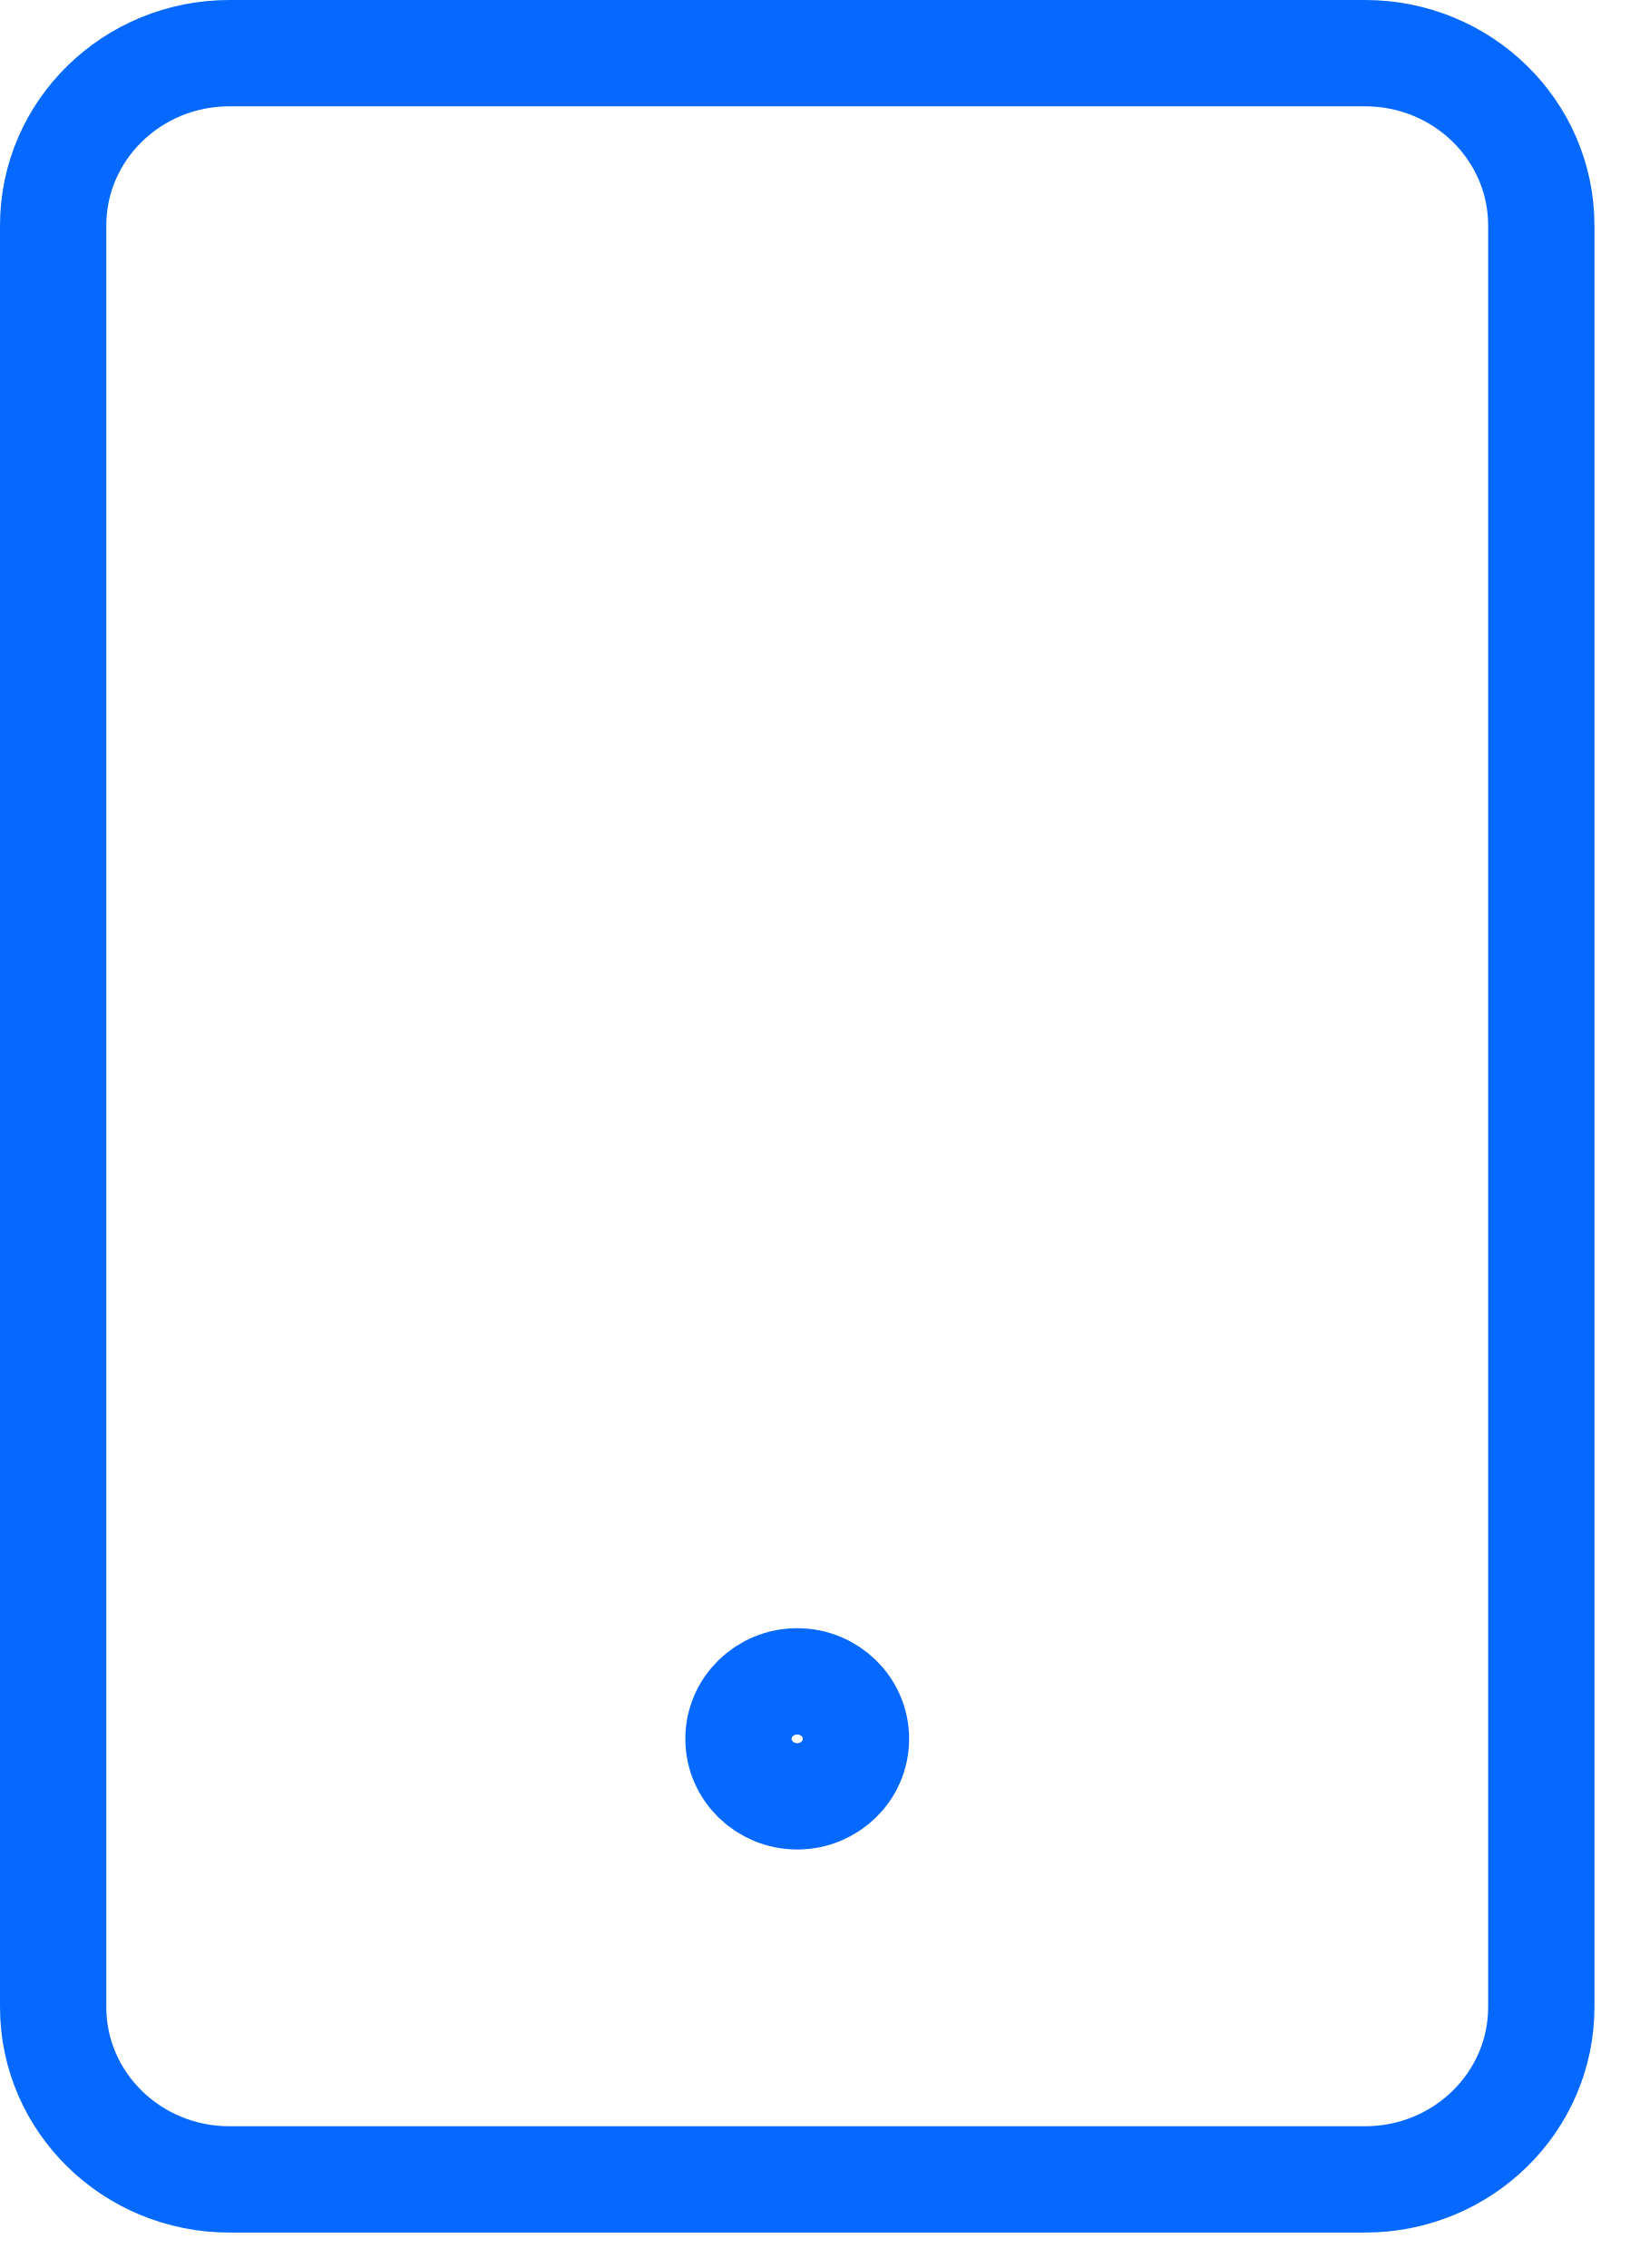
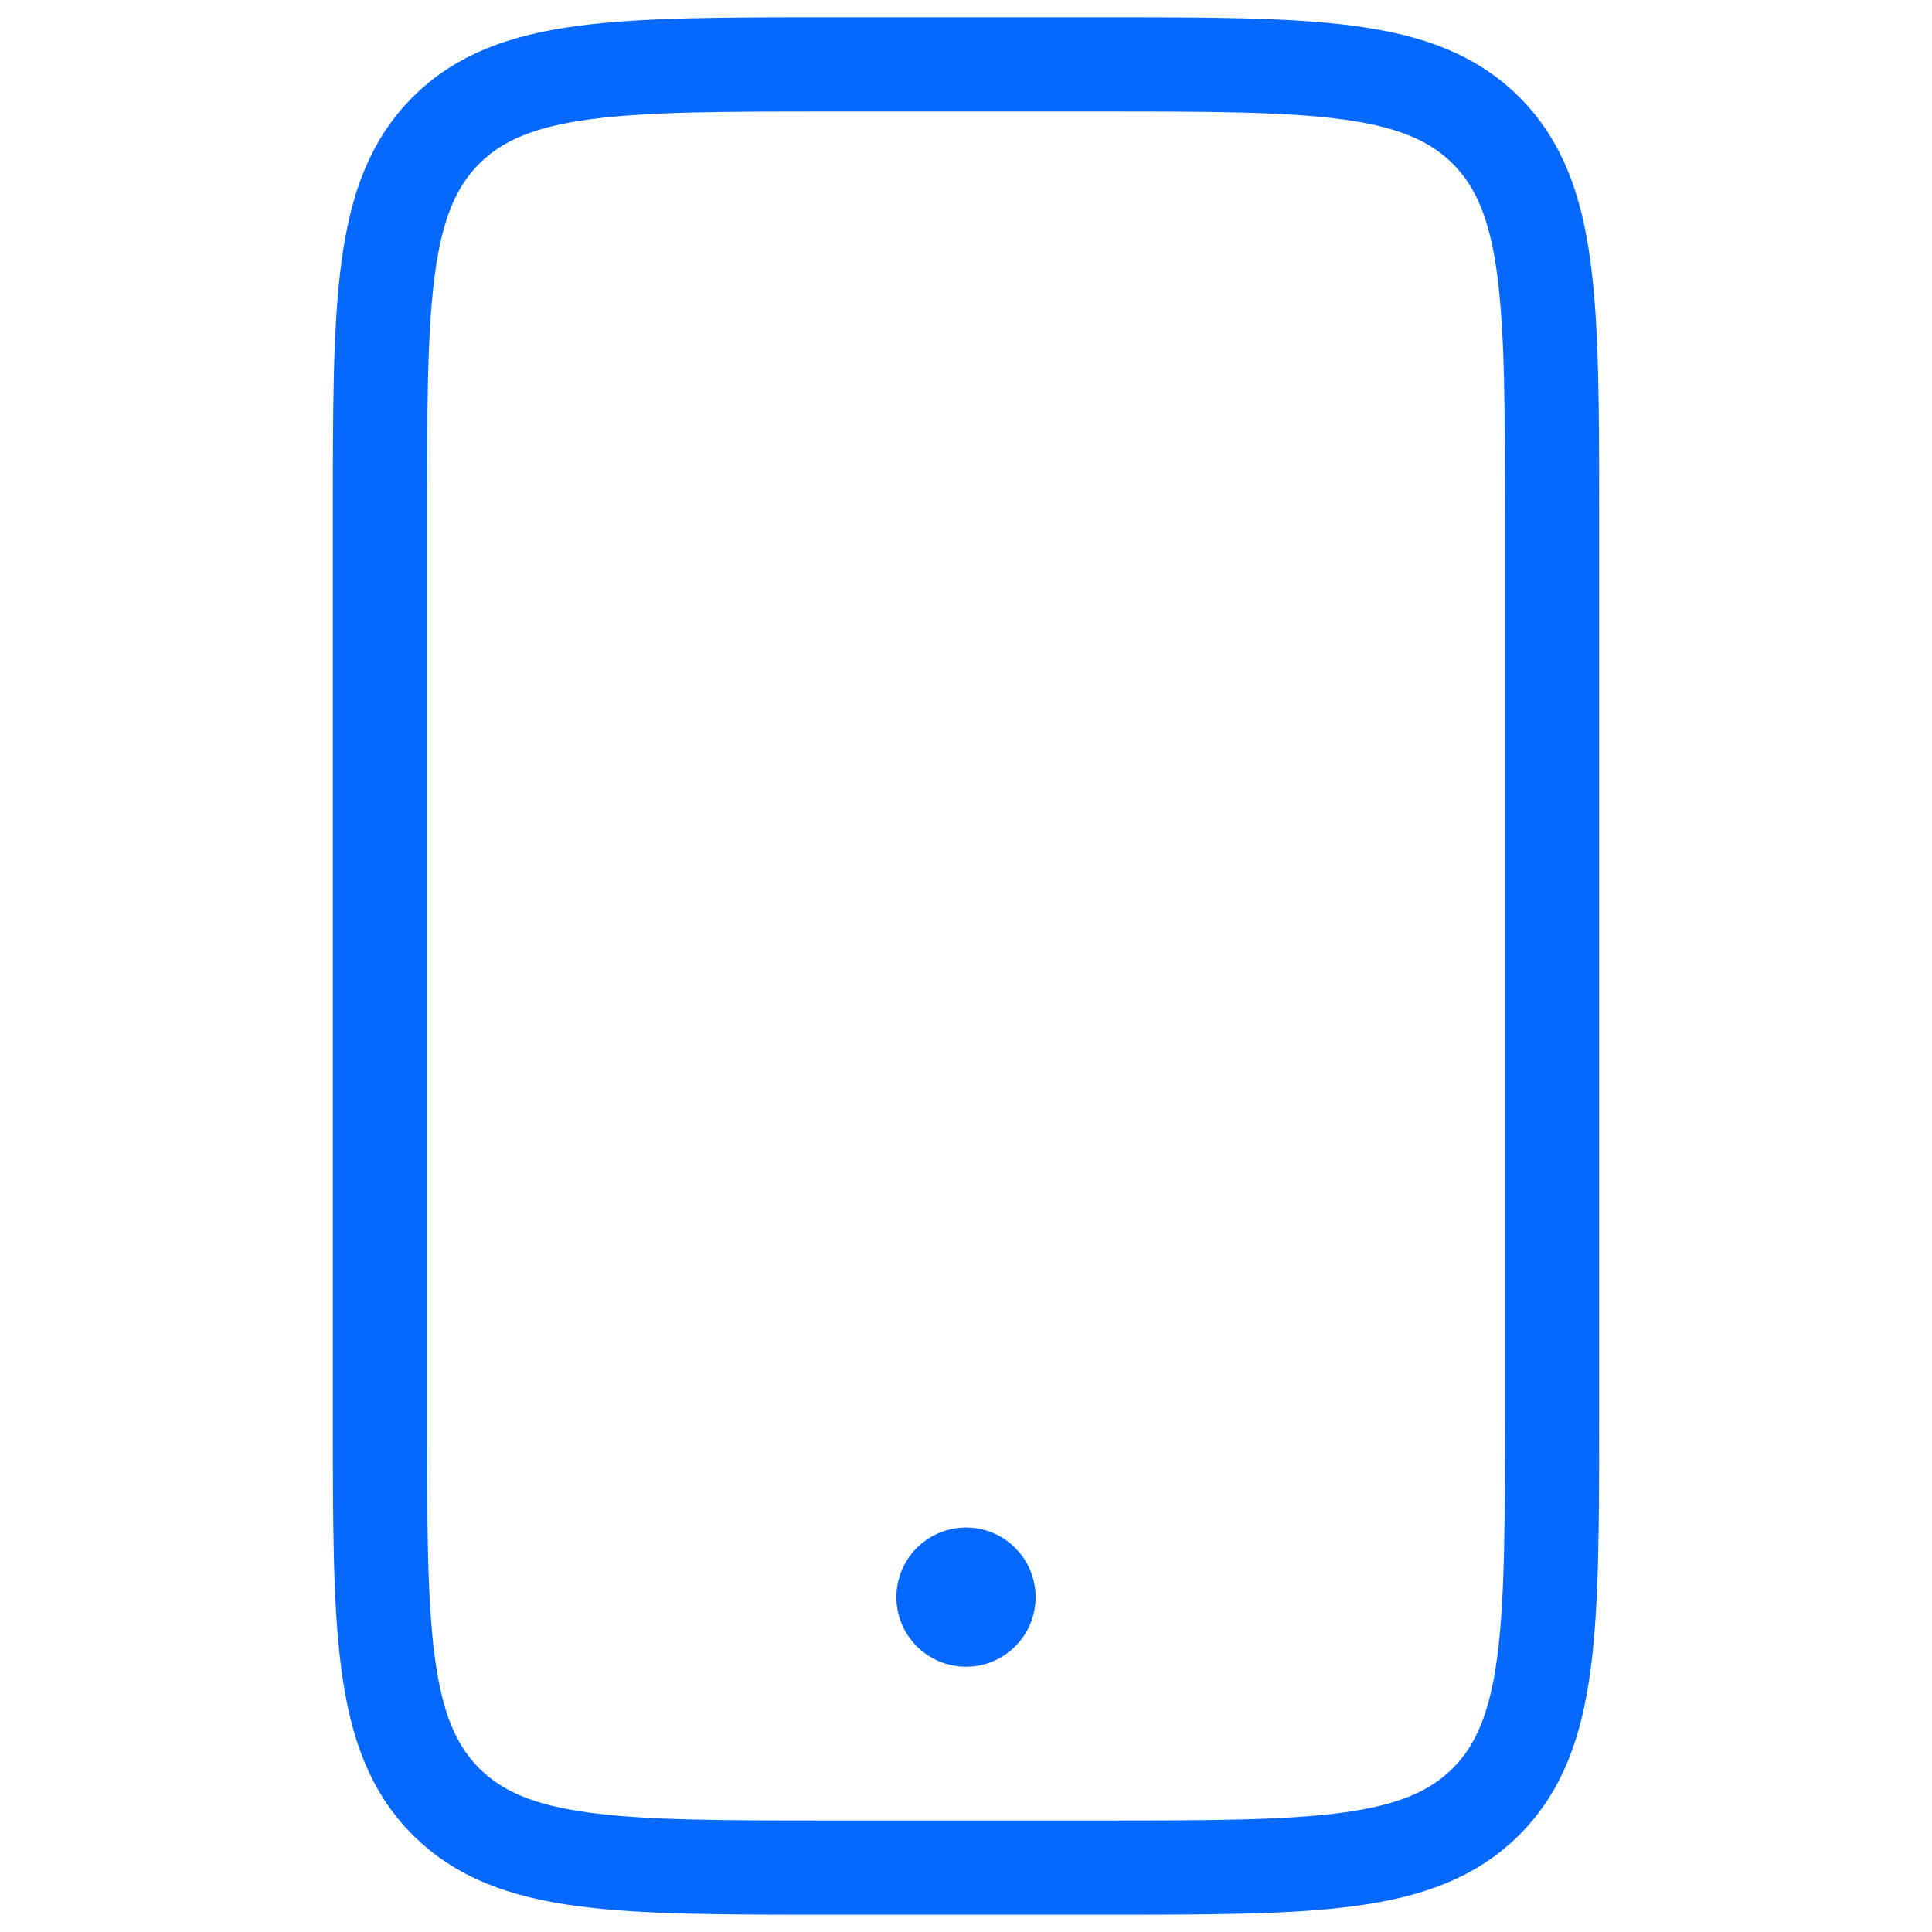
- <svg xmlns="http://www.w3.org/2000/svg" width="23" height="32" viewBox="0 0 23 32" fill="none">
-   <path d="M19.263 0.75H3.237C1.863 0.75 0.75 1.839 0.75 3.182V28.318C0.75 29.661 1.863 30.75 3.237 30.75H19.263C20.637 30.75 21.75 29.661 21.75 28.318V3.182C21.75 1.839 20.637 0.75 19.263 0.75Z" stroke="#0569ff" stroke-width="1.5" stroke-miterlimit="22.926" stroke-linecap="round" />
-   <path d="M11.25 25.345C11.708 25.345 12.079 24.982 12.079 24.534C12.079 24.086 11.708 23.723 11.25 23.723C10.792 23.723 10.421 24.086 10.421 24.534C10.421 24.982 10.792 25.345 11.25 25.345Z" stroke="#0569ff" stroke-width="1.5" stroke-miterlimit="22.926" stroke-linecap="round" />
+ <svg xmlns="http://www.w3.org/2000/svg" width="32" height="32" viewBox="0 0 32 32" fill="none">
+   <svg x="-1.92" y="-1.92" width="35.84" height="35.84" viewBox="0 0 24 24" fill="none" stroke="#0569ff" stroke-width="1.045" stroke-linecap="round" stroke-linejoin="round">
+     <path d="M13.5 2h-3c-2.357 0-3.536 0-4.268.732S5.5 4.643 5.5 7v10c0 2.357 0 3.535.732 4.268S8.143 22 10.5 22h3c2.357 0 3.535 0 4.268-.732c.732-.733.732-1.911.732-4.268V7c0-2.357 0-3.536-.732-4.268C17.035 2 15.857 2 13.5 2" />
+     <path d="M12.125 19H12m.25 0a.25.25 0 1 1-.5 0a.25.25 0 0 1 .5 0" />
+   </svg>
</svg>
